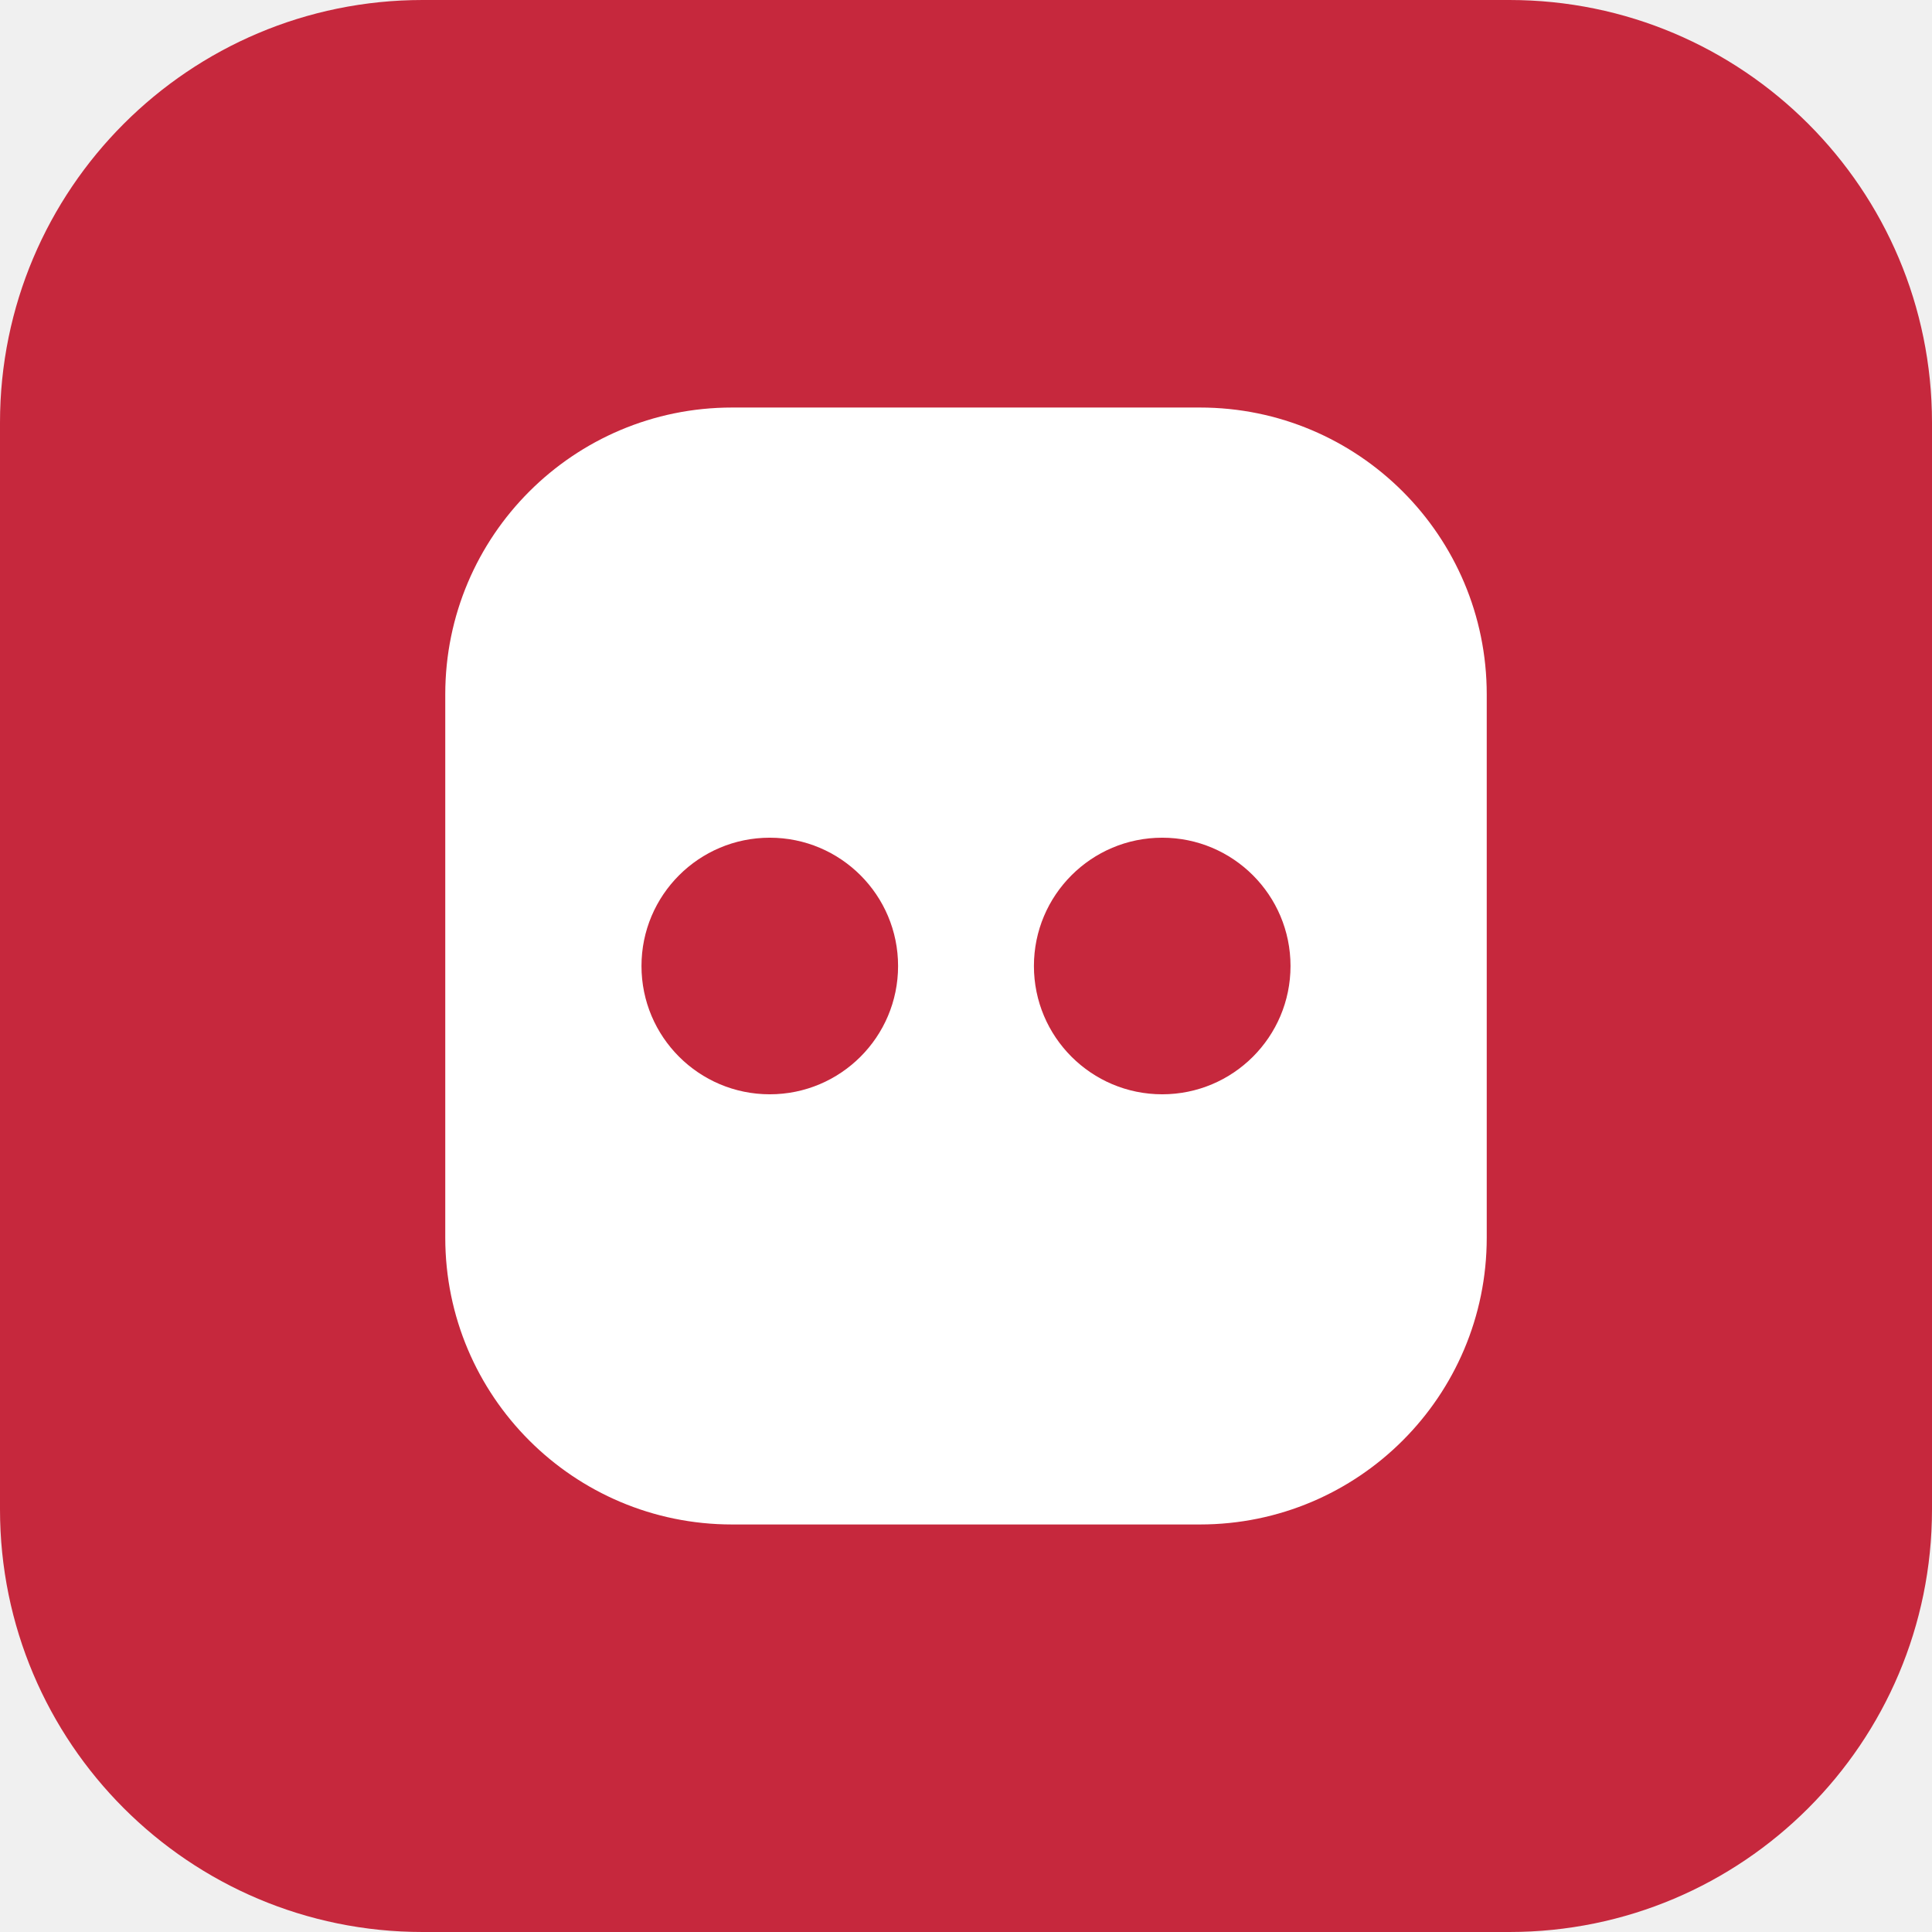
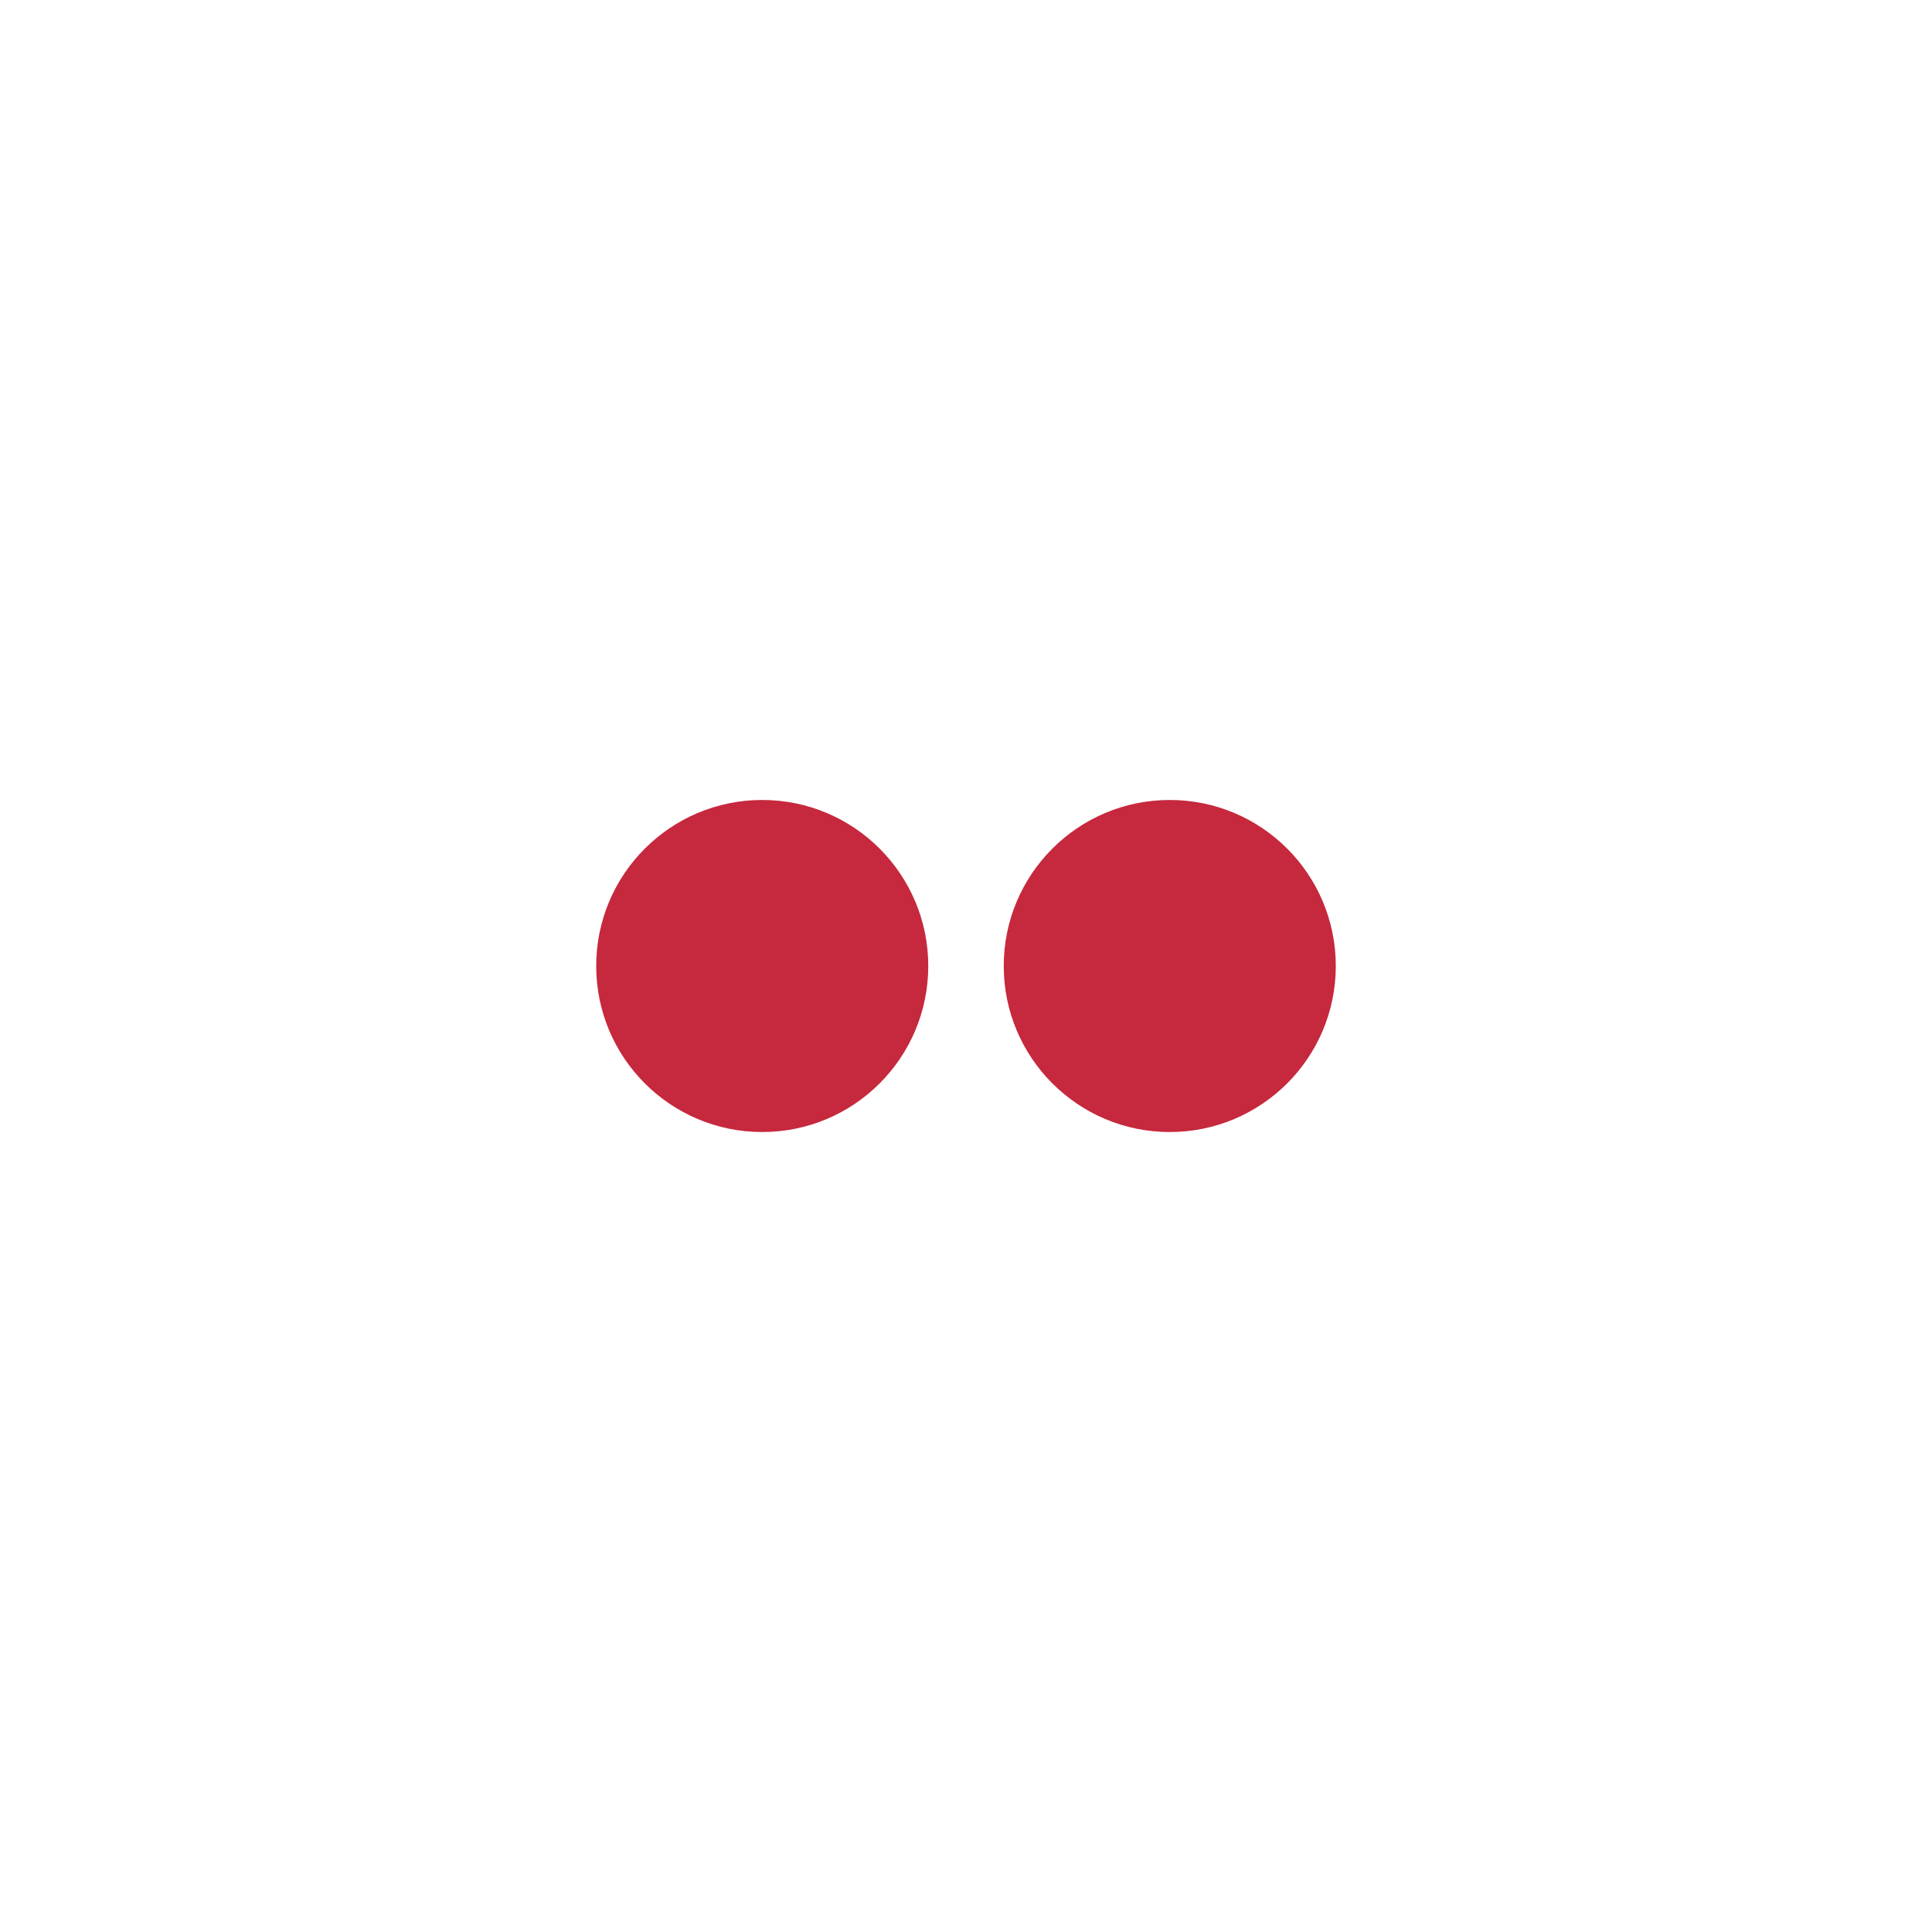
<svg xmlns="http://www.w3.org/2000/svg" viewBox="0 0 512 512">
-   <rect width="512" height="512" rx="112" fill="#c6283d" />
-   <rect x="118" y="108" width="276" height="296" rx="76" fill="#fff" />
-   <circle cx="204" cy="256" r="34" fill="#c6283d" />
-   <circle cx="308" cy="256" r="34" fill="#c6283d" />
+   <rect width="512" height="512" fill="#fff" />
+   <circle cx="202" cy="256" r="44" fill="#c6283d" />
+   <circle cx="310" cy="256" r="44" fill="#c6283d" />
</svg>
